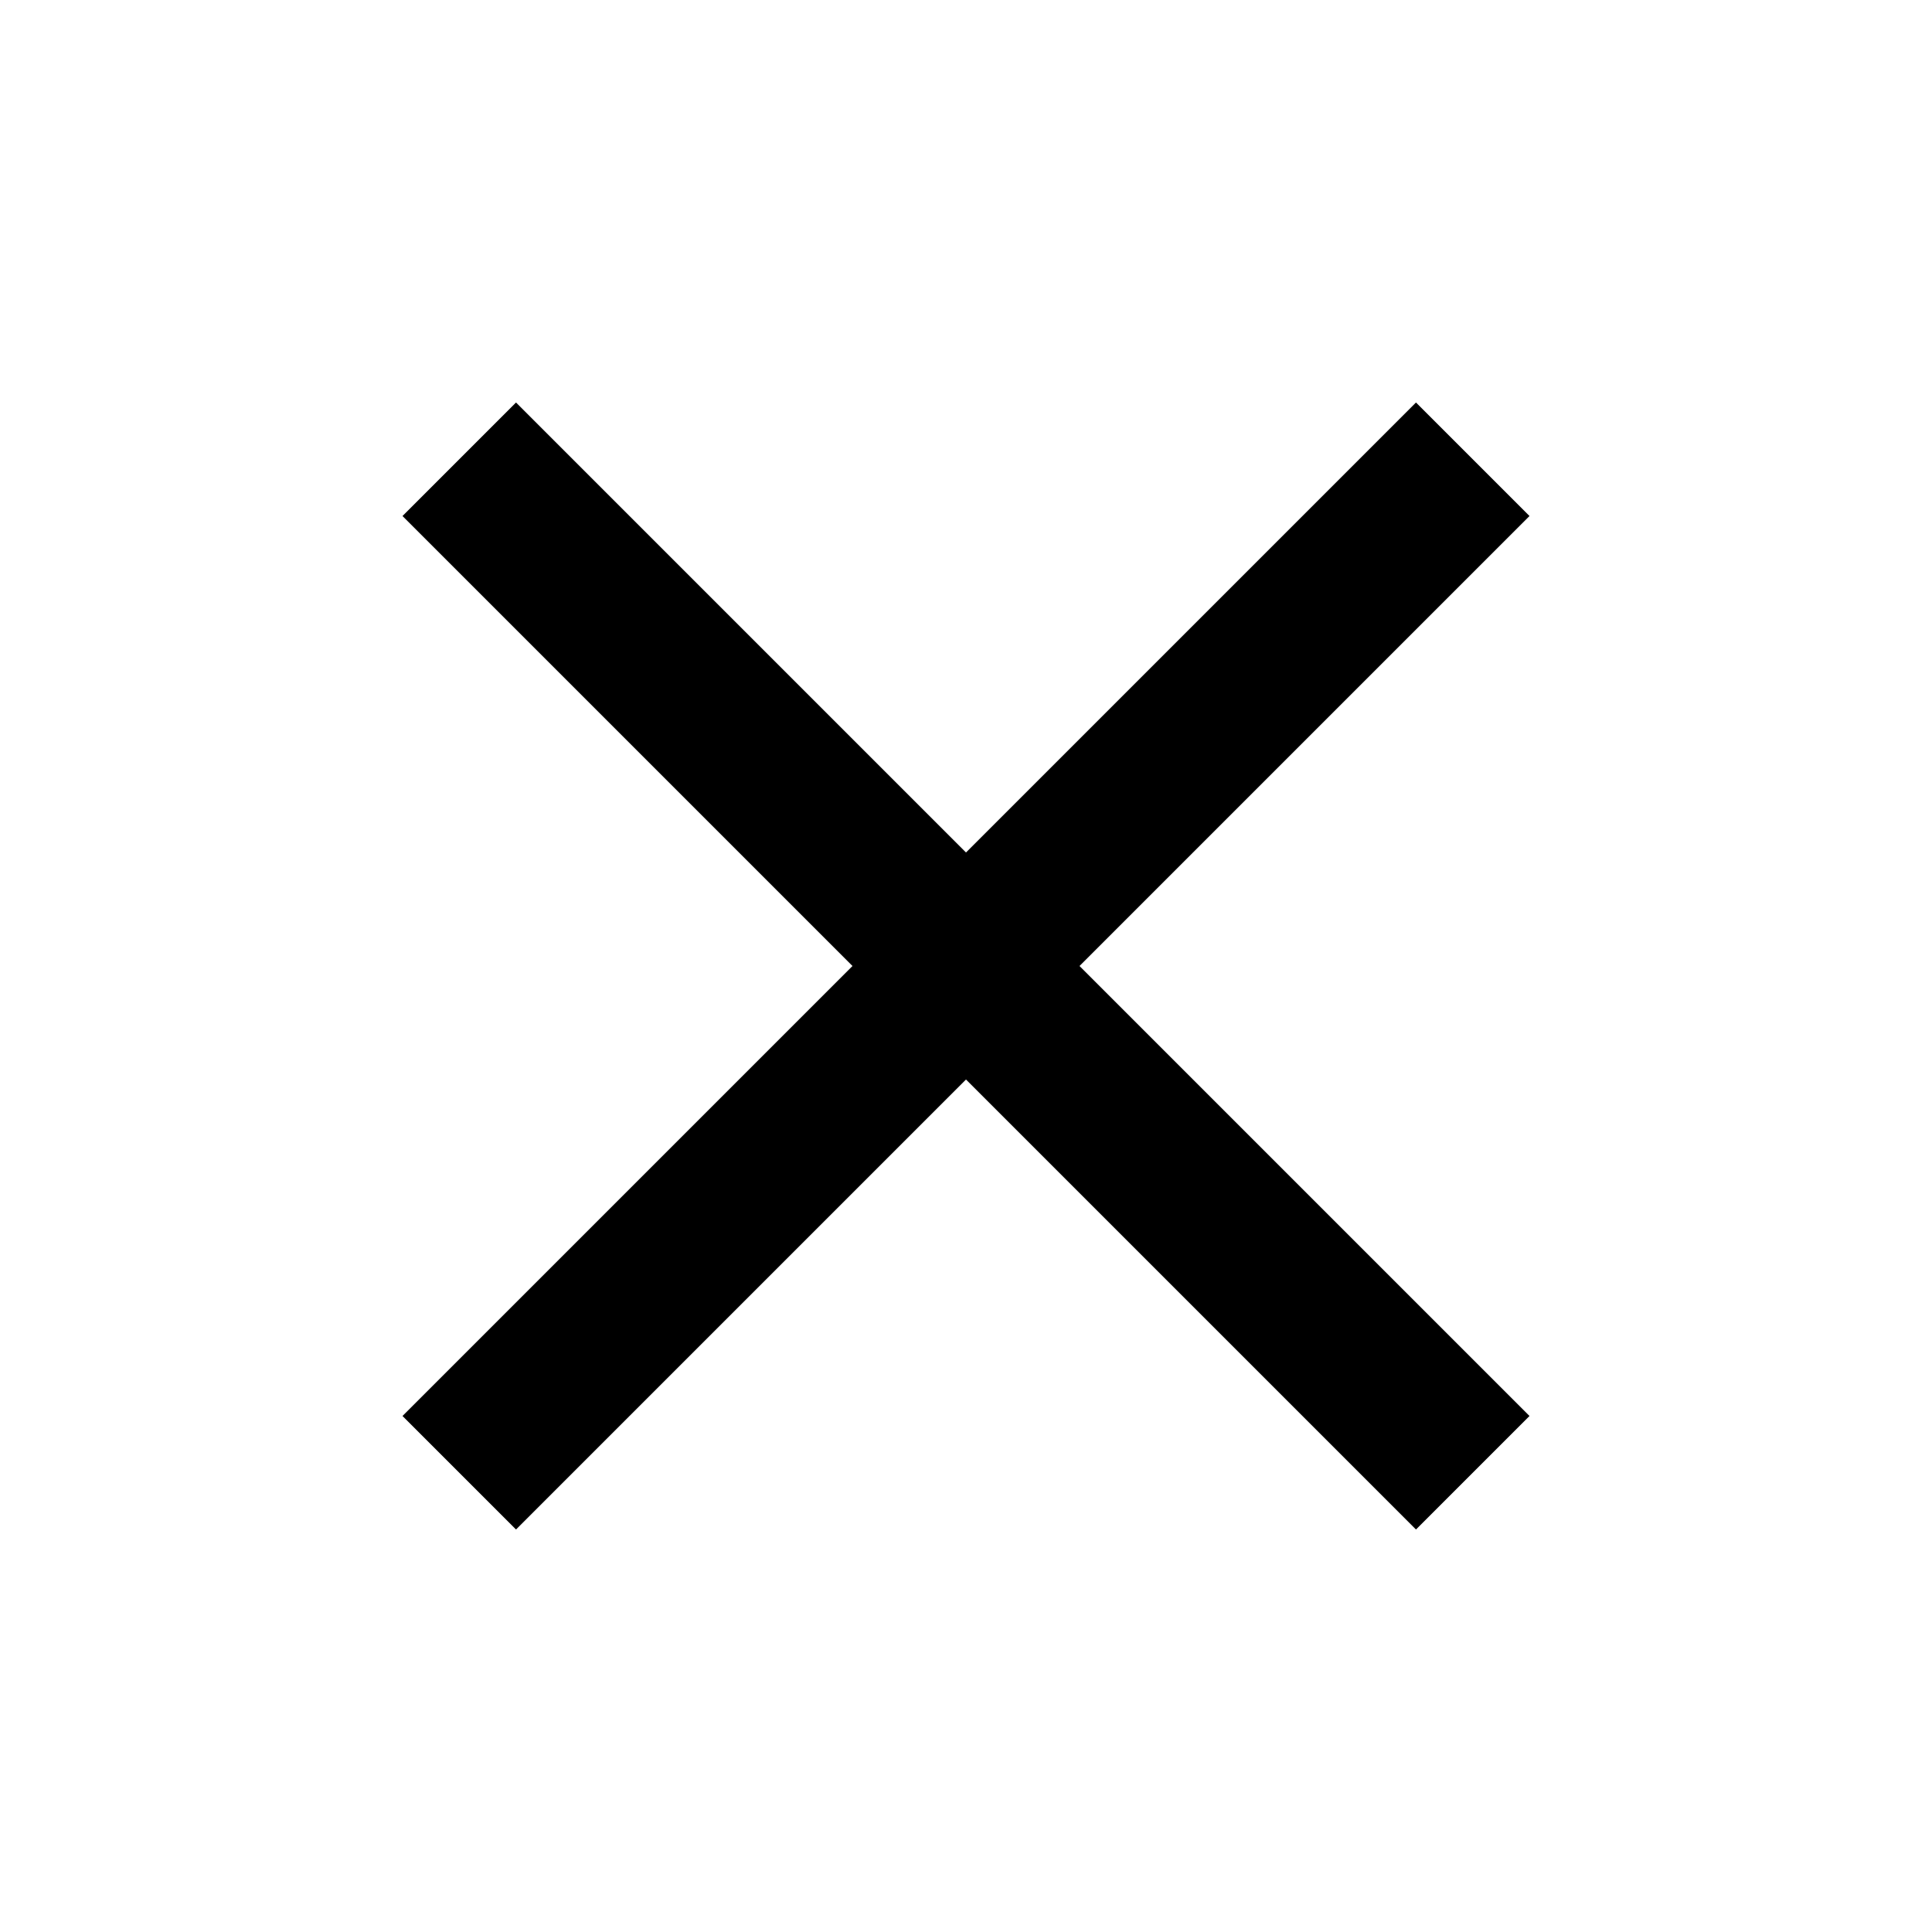
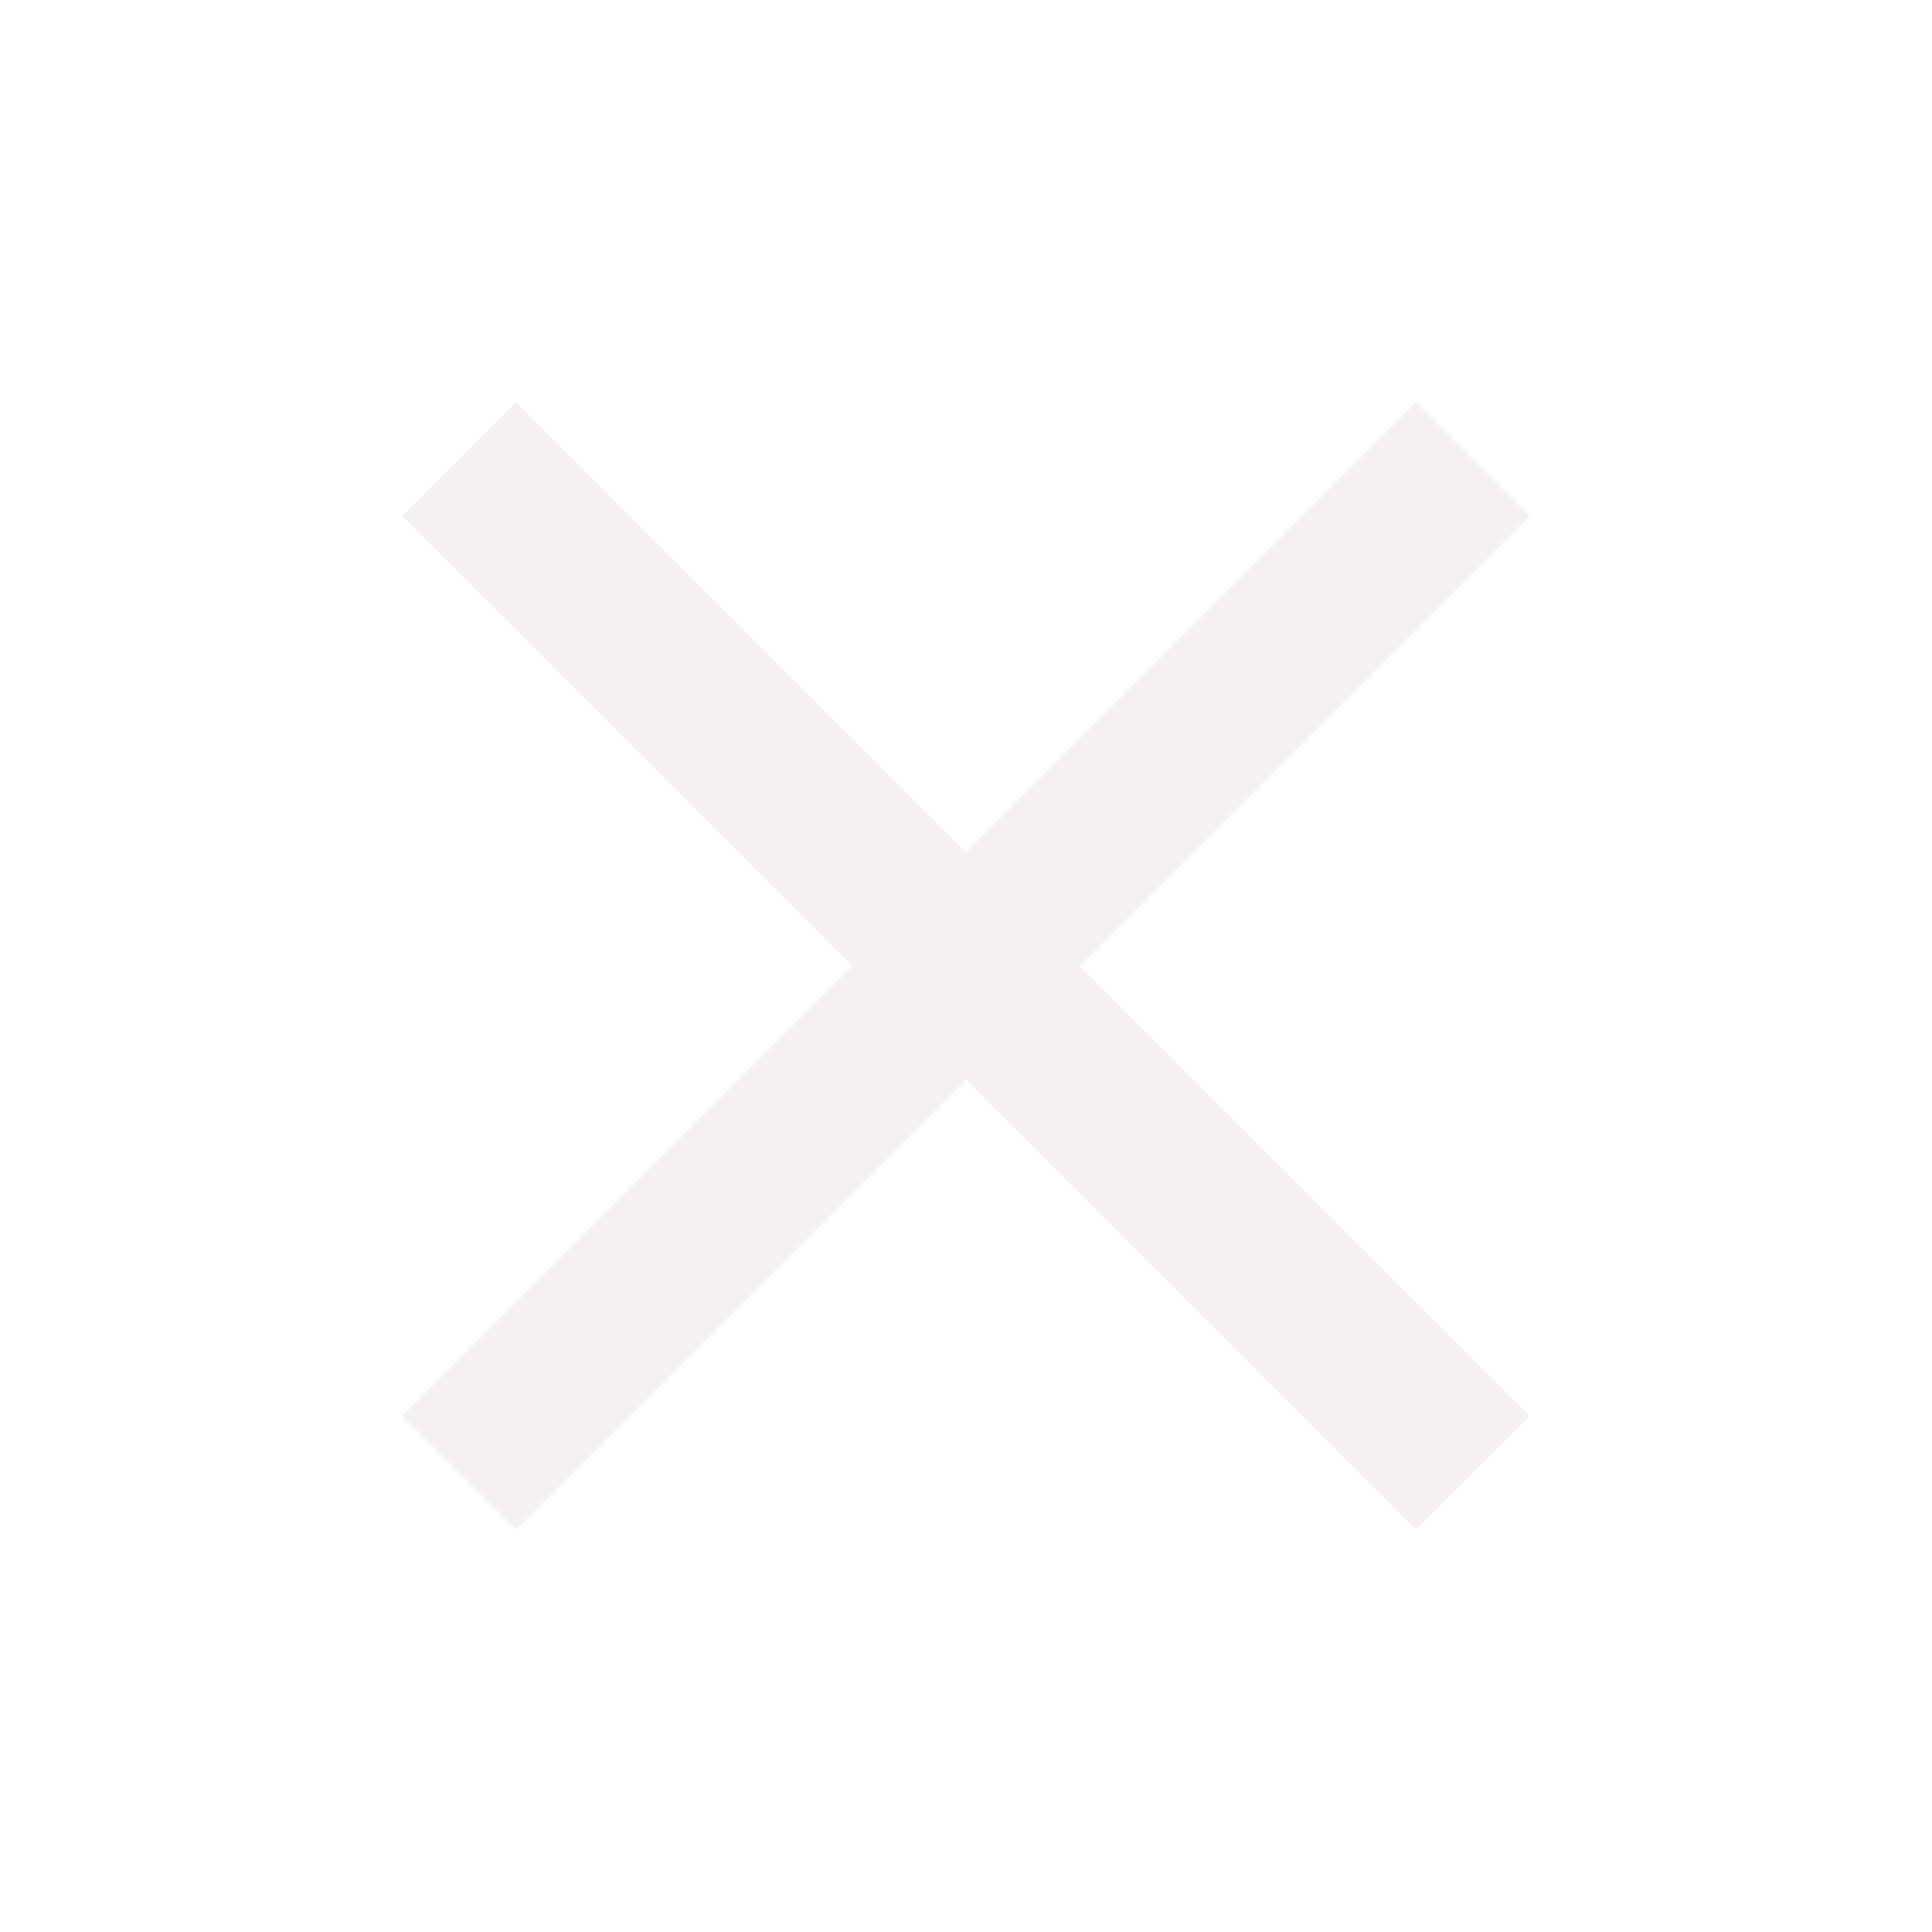
- <svg xmlns="http://www.w3.org/2000/svg" width="24" height="24" viewBox="0 0 24 24">
-   <path fill="none" d="M0 0h24v24H0V0z" />
-   <path d="M19 6.41L17.59 5 12 10.59 6.41 5 5 6.41 10.59 12 5 17.59 6.41 19 12 13.41 17.59 19 19 17.59 13.41 12 19 6.41z" />
+ <svg xmlns="http://www.w3.org/2000/svg" version="1.1" id="Layer_1" x="0px" y="0px" width="24px" height="24px" viewBox="0 0 24 24" enable-background="new 0 0 24 24" xml:space="preserve">
+   <path fill="none" d="M0,0h24v24H0V0z" />
+   <path fill="#F4F0F0" d="M19,6.41L17.59,5L12,10.59L6.41,5L5,6.41L10.59,12L5,17.59L6.41,19L12,13.41L17.59,19L19,17.59L13.41,12  L19,6.41z" />
</svg>
